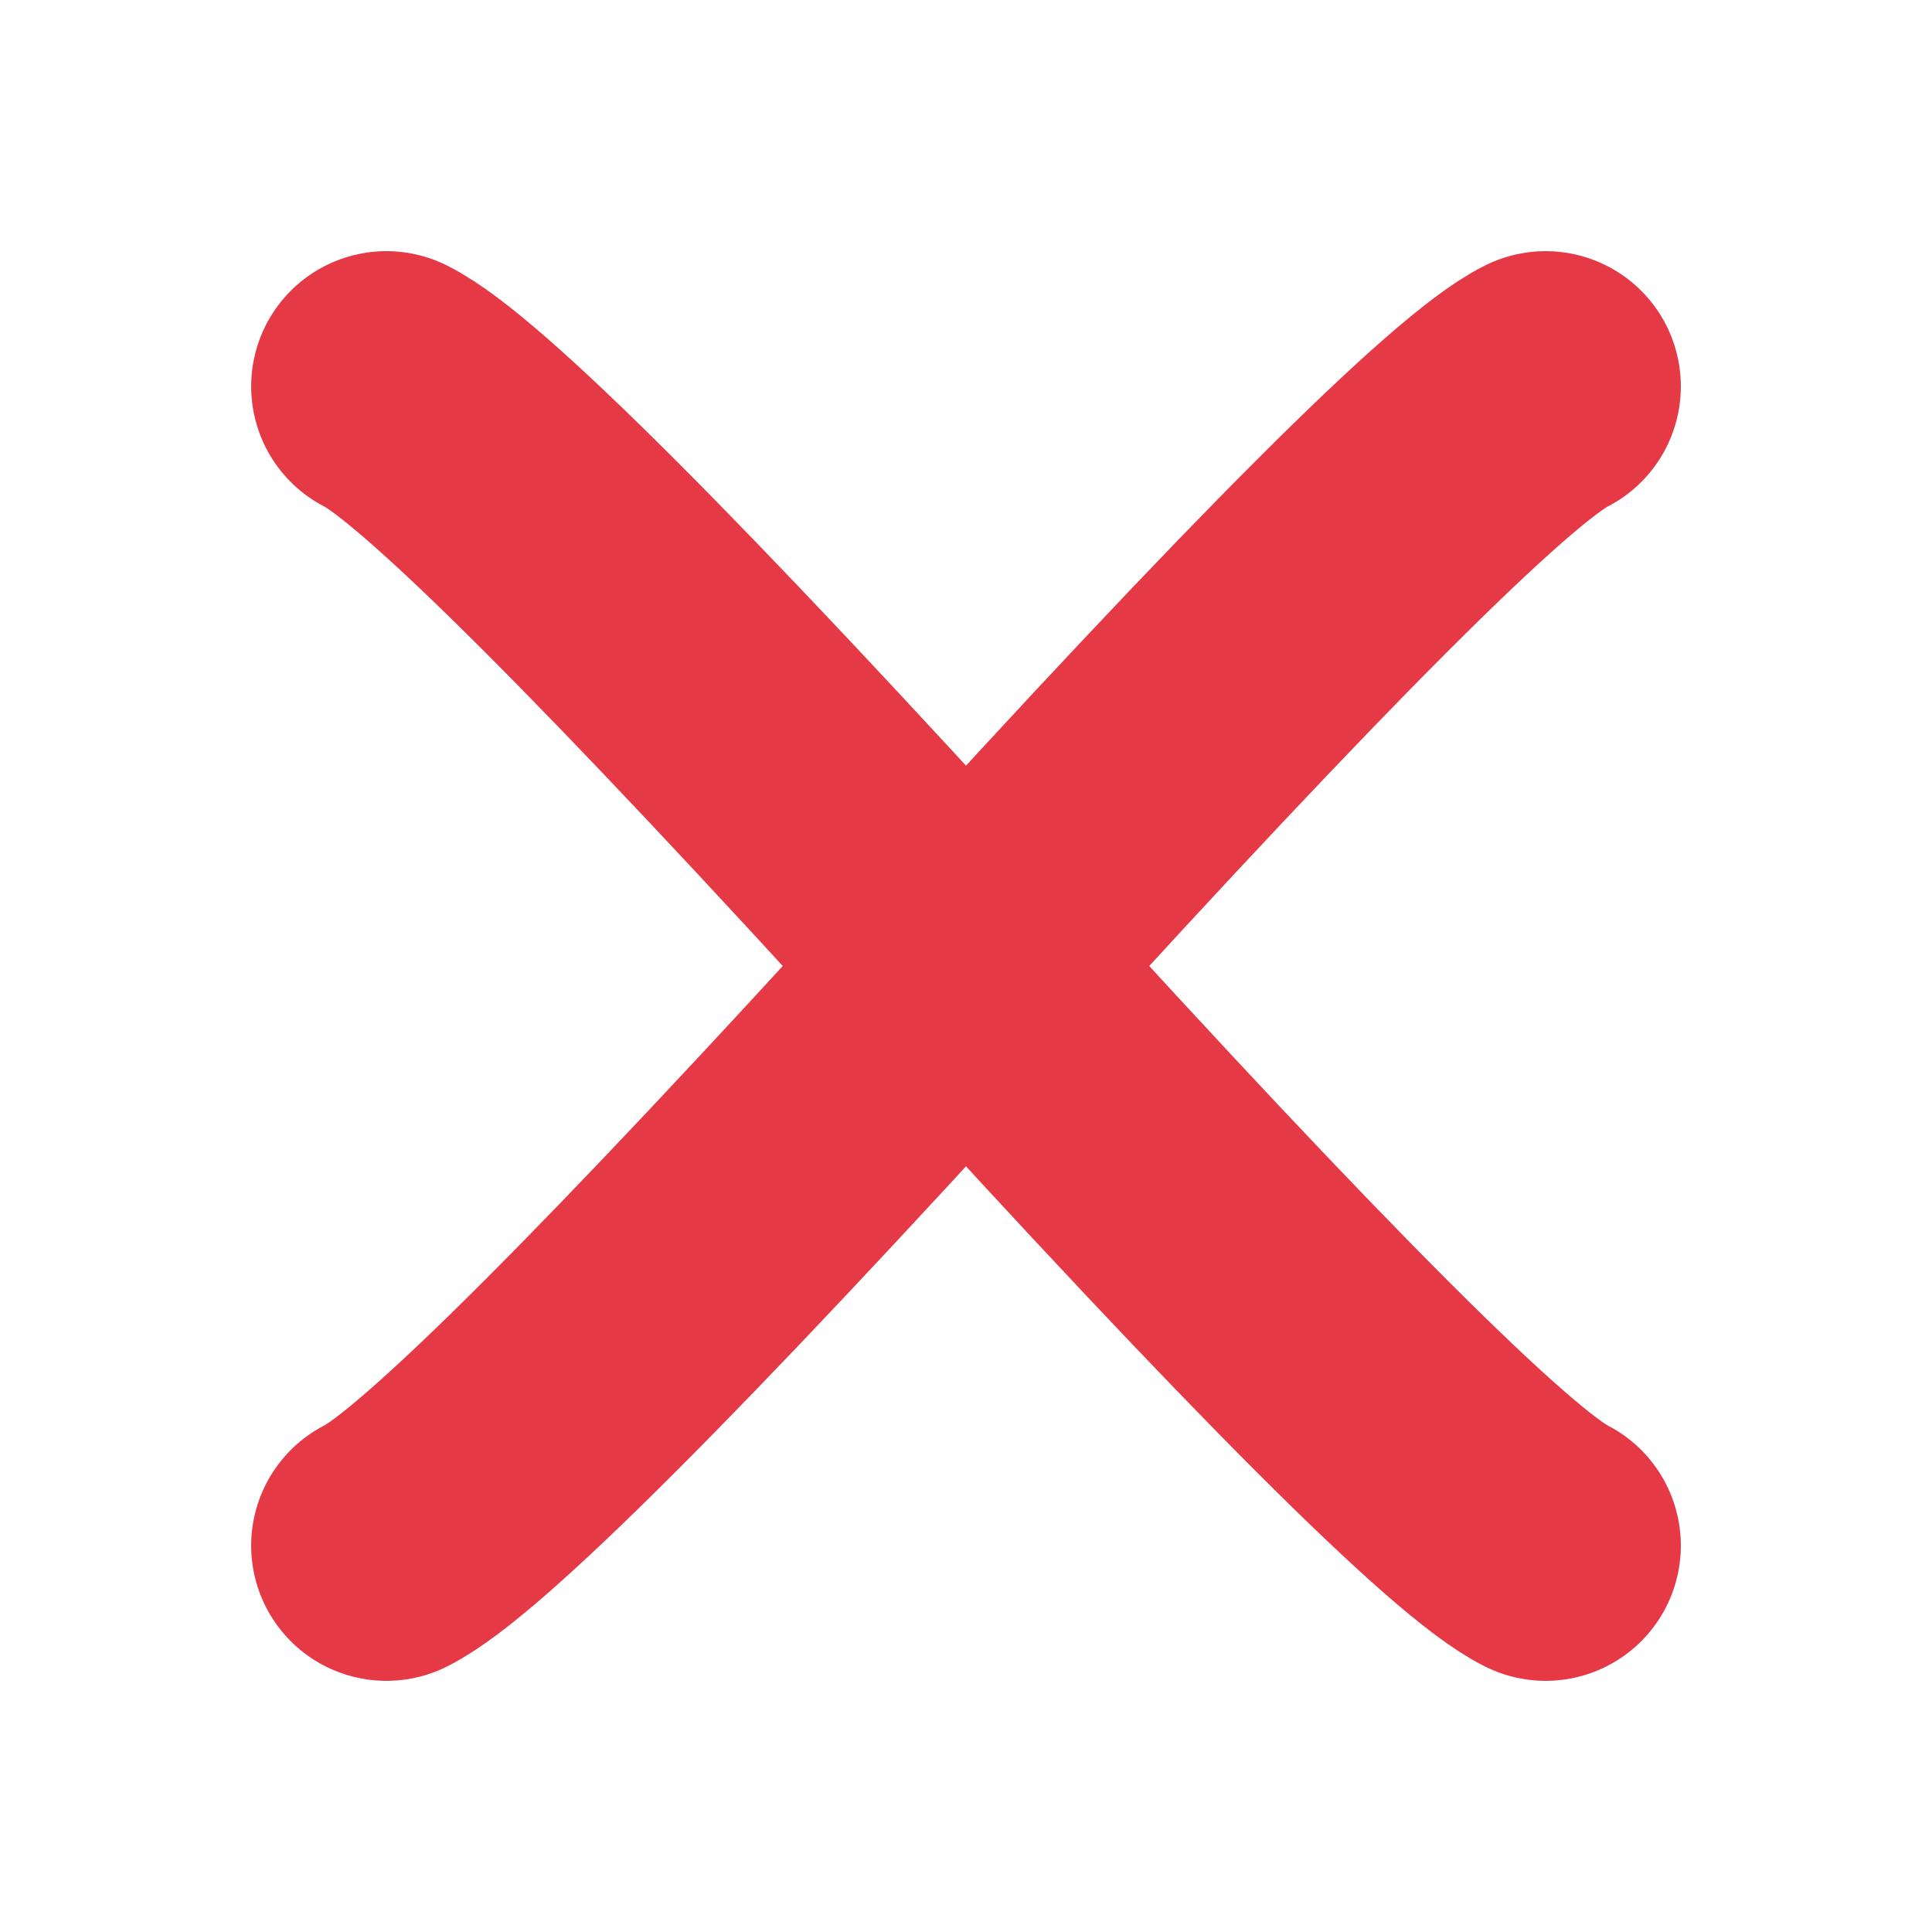
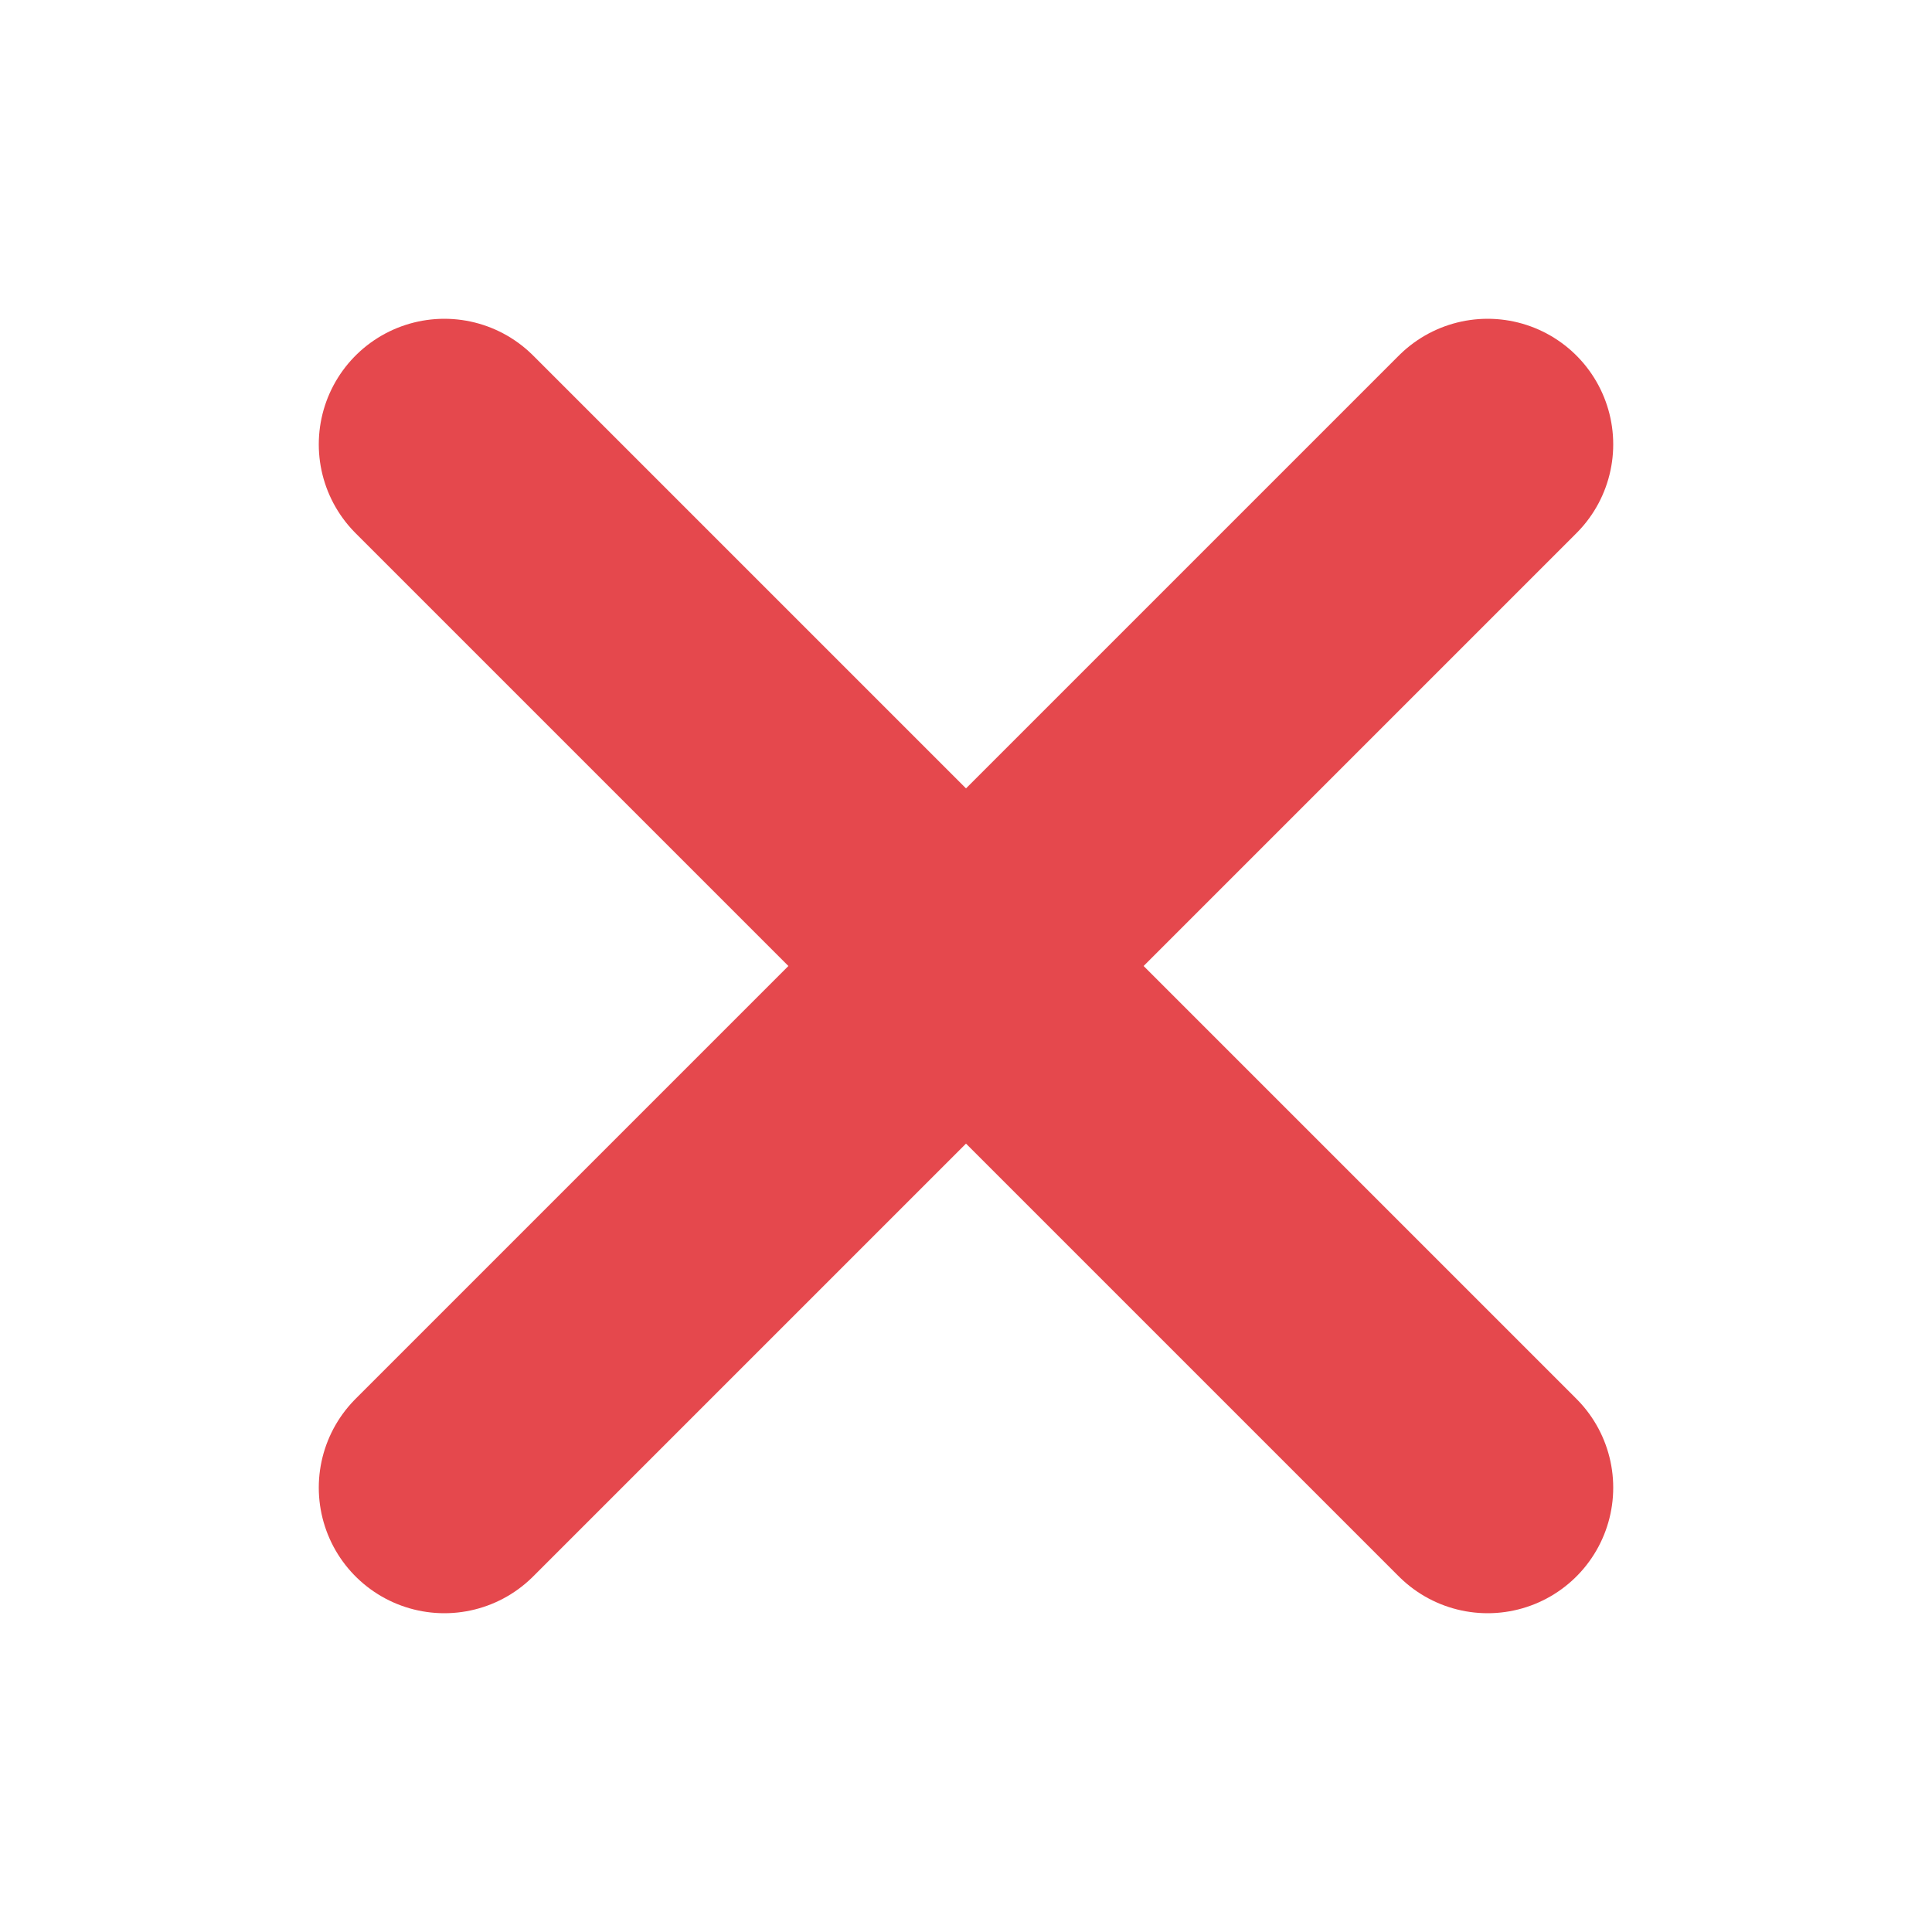
<svg xmlns="http://www.w3.org/2000/svg" width="200" height="200" viewBox="0 0 200 200">
-   <path d="M 40 40 Q 50 45 100 100 Q 150 155 160 160" stroke="#E63946" stroke-width="28" stroke-linecap="round" stroke-linejoin="round" fill="none" />
-   <path d="M 160 40 Q 150 45 100 100 Q 50 155 40 160" stroke="#E63946" stroke-width="28" stroke-linecap="round" stroke-linejoin="round" fill="none" />
+   <defs>
+     <linearGradient id="g1" x1="0" y1="0" x2="1" y2="1">
+       <stop offset="0" stop-color="#792BBC" />
+       <stop offset="1" stop-color="#3E0A6F" />
+     </linearGradient>
+     <linearGradient id="g2" x1="0" y1="0" x2="1" y2="1">
+       <stop offset="0" stop-color="#7A2BBE" />
+       <stop offset="1" stop-color="#3D0A6D" />
+     </linearGradient>
+     <linearGradient id="g3" x1="0" y1="0" x2="1" y2="1">
+       <stop offset="0" stop-color="#0088FF" />
+       <stop offset="1" stop-color="#1298A5" />
+     </linearGradient>
+     <linearGradient id="g4" x1="0" y1="0" x2="1" y2="1">
+       <stop offset="0" stop-color="#0088FF" />
+       <stop offset="1" stop-color="#70F0F9" />
+     </linearGradient>
+   </defs>
+   <g>
+     <path d="M 46 46 L 154 154" fill="none" stroke="#E5484D" stroke-width="26" stroke-linecap="round" stroke-linejoin="round" />
+     <path d="M 154 46 L 46 154" fill="none" stroke="#E5484D" stroke-width="26" stroke-linecap="round" stroke-linejoin="round" />
+   </g>
</svg>
